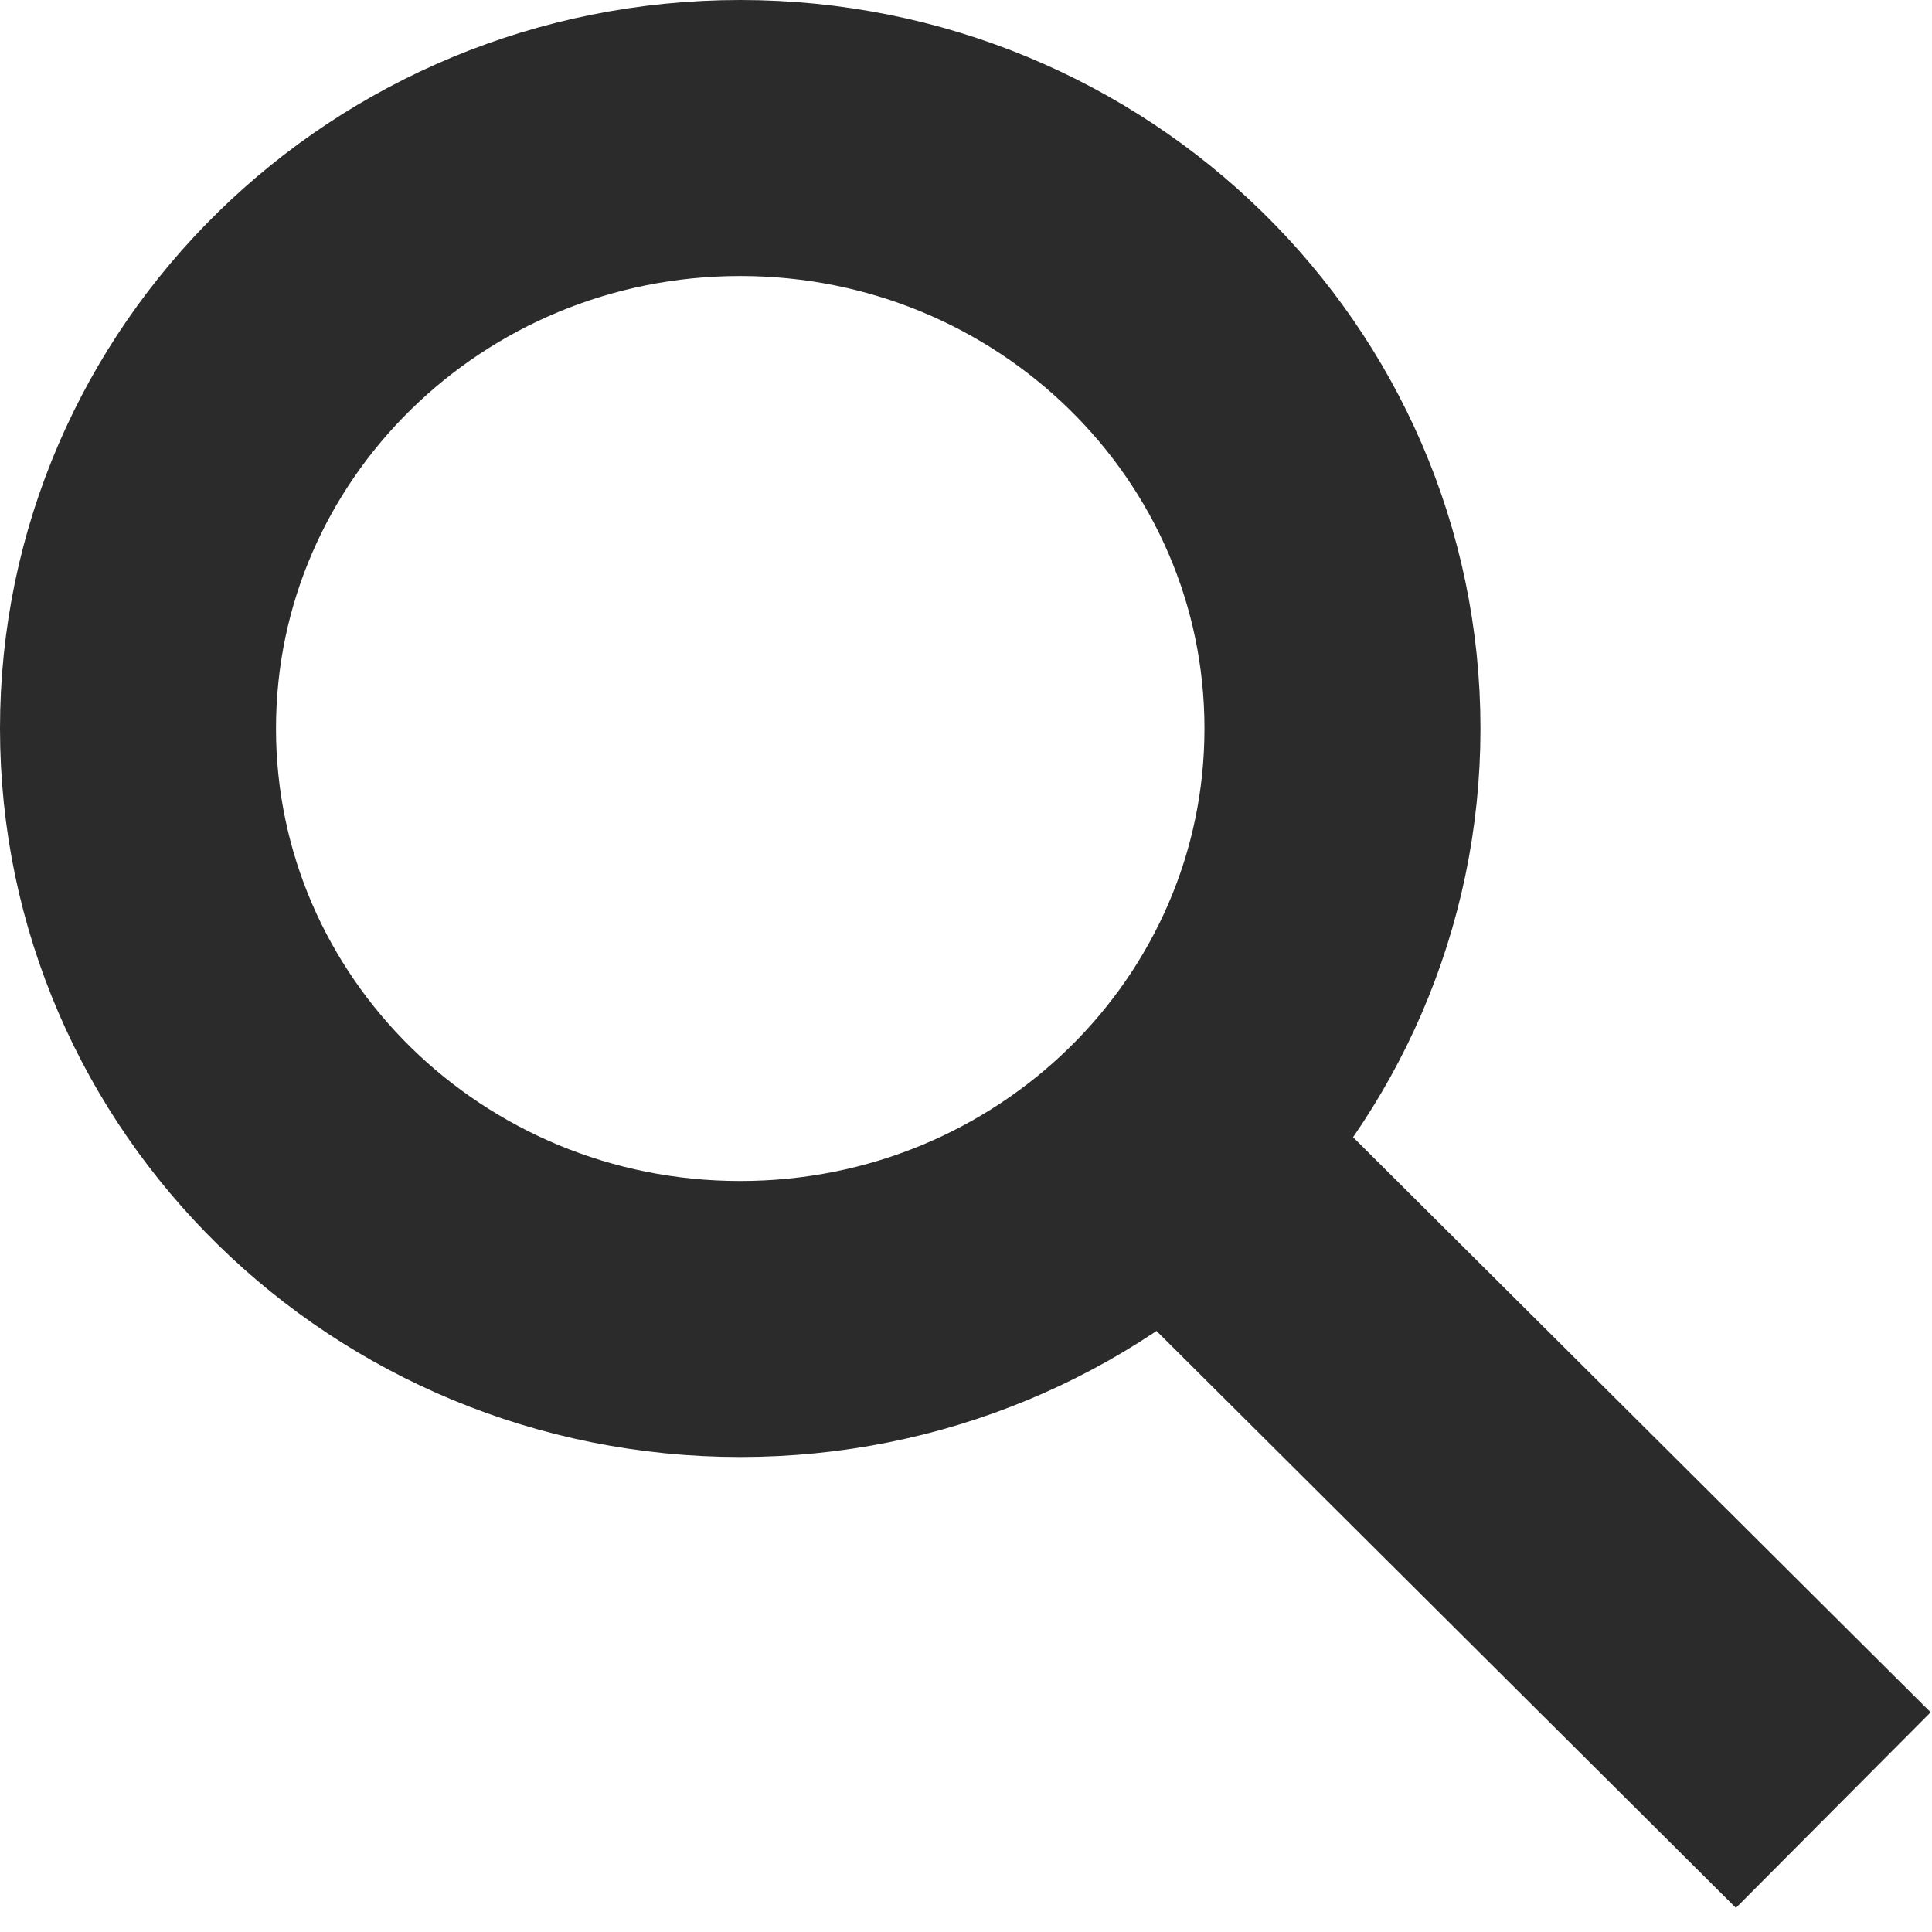
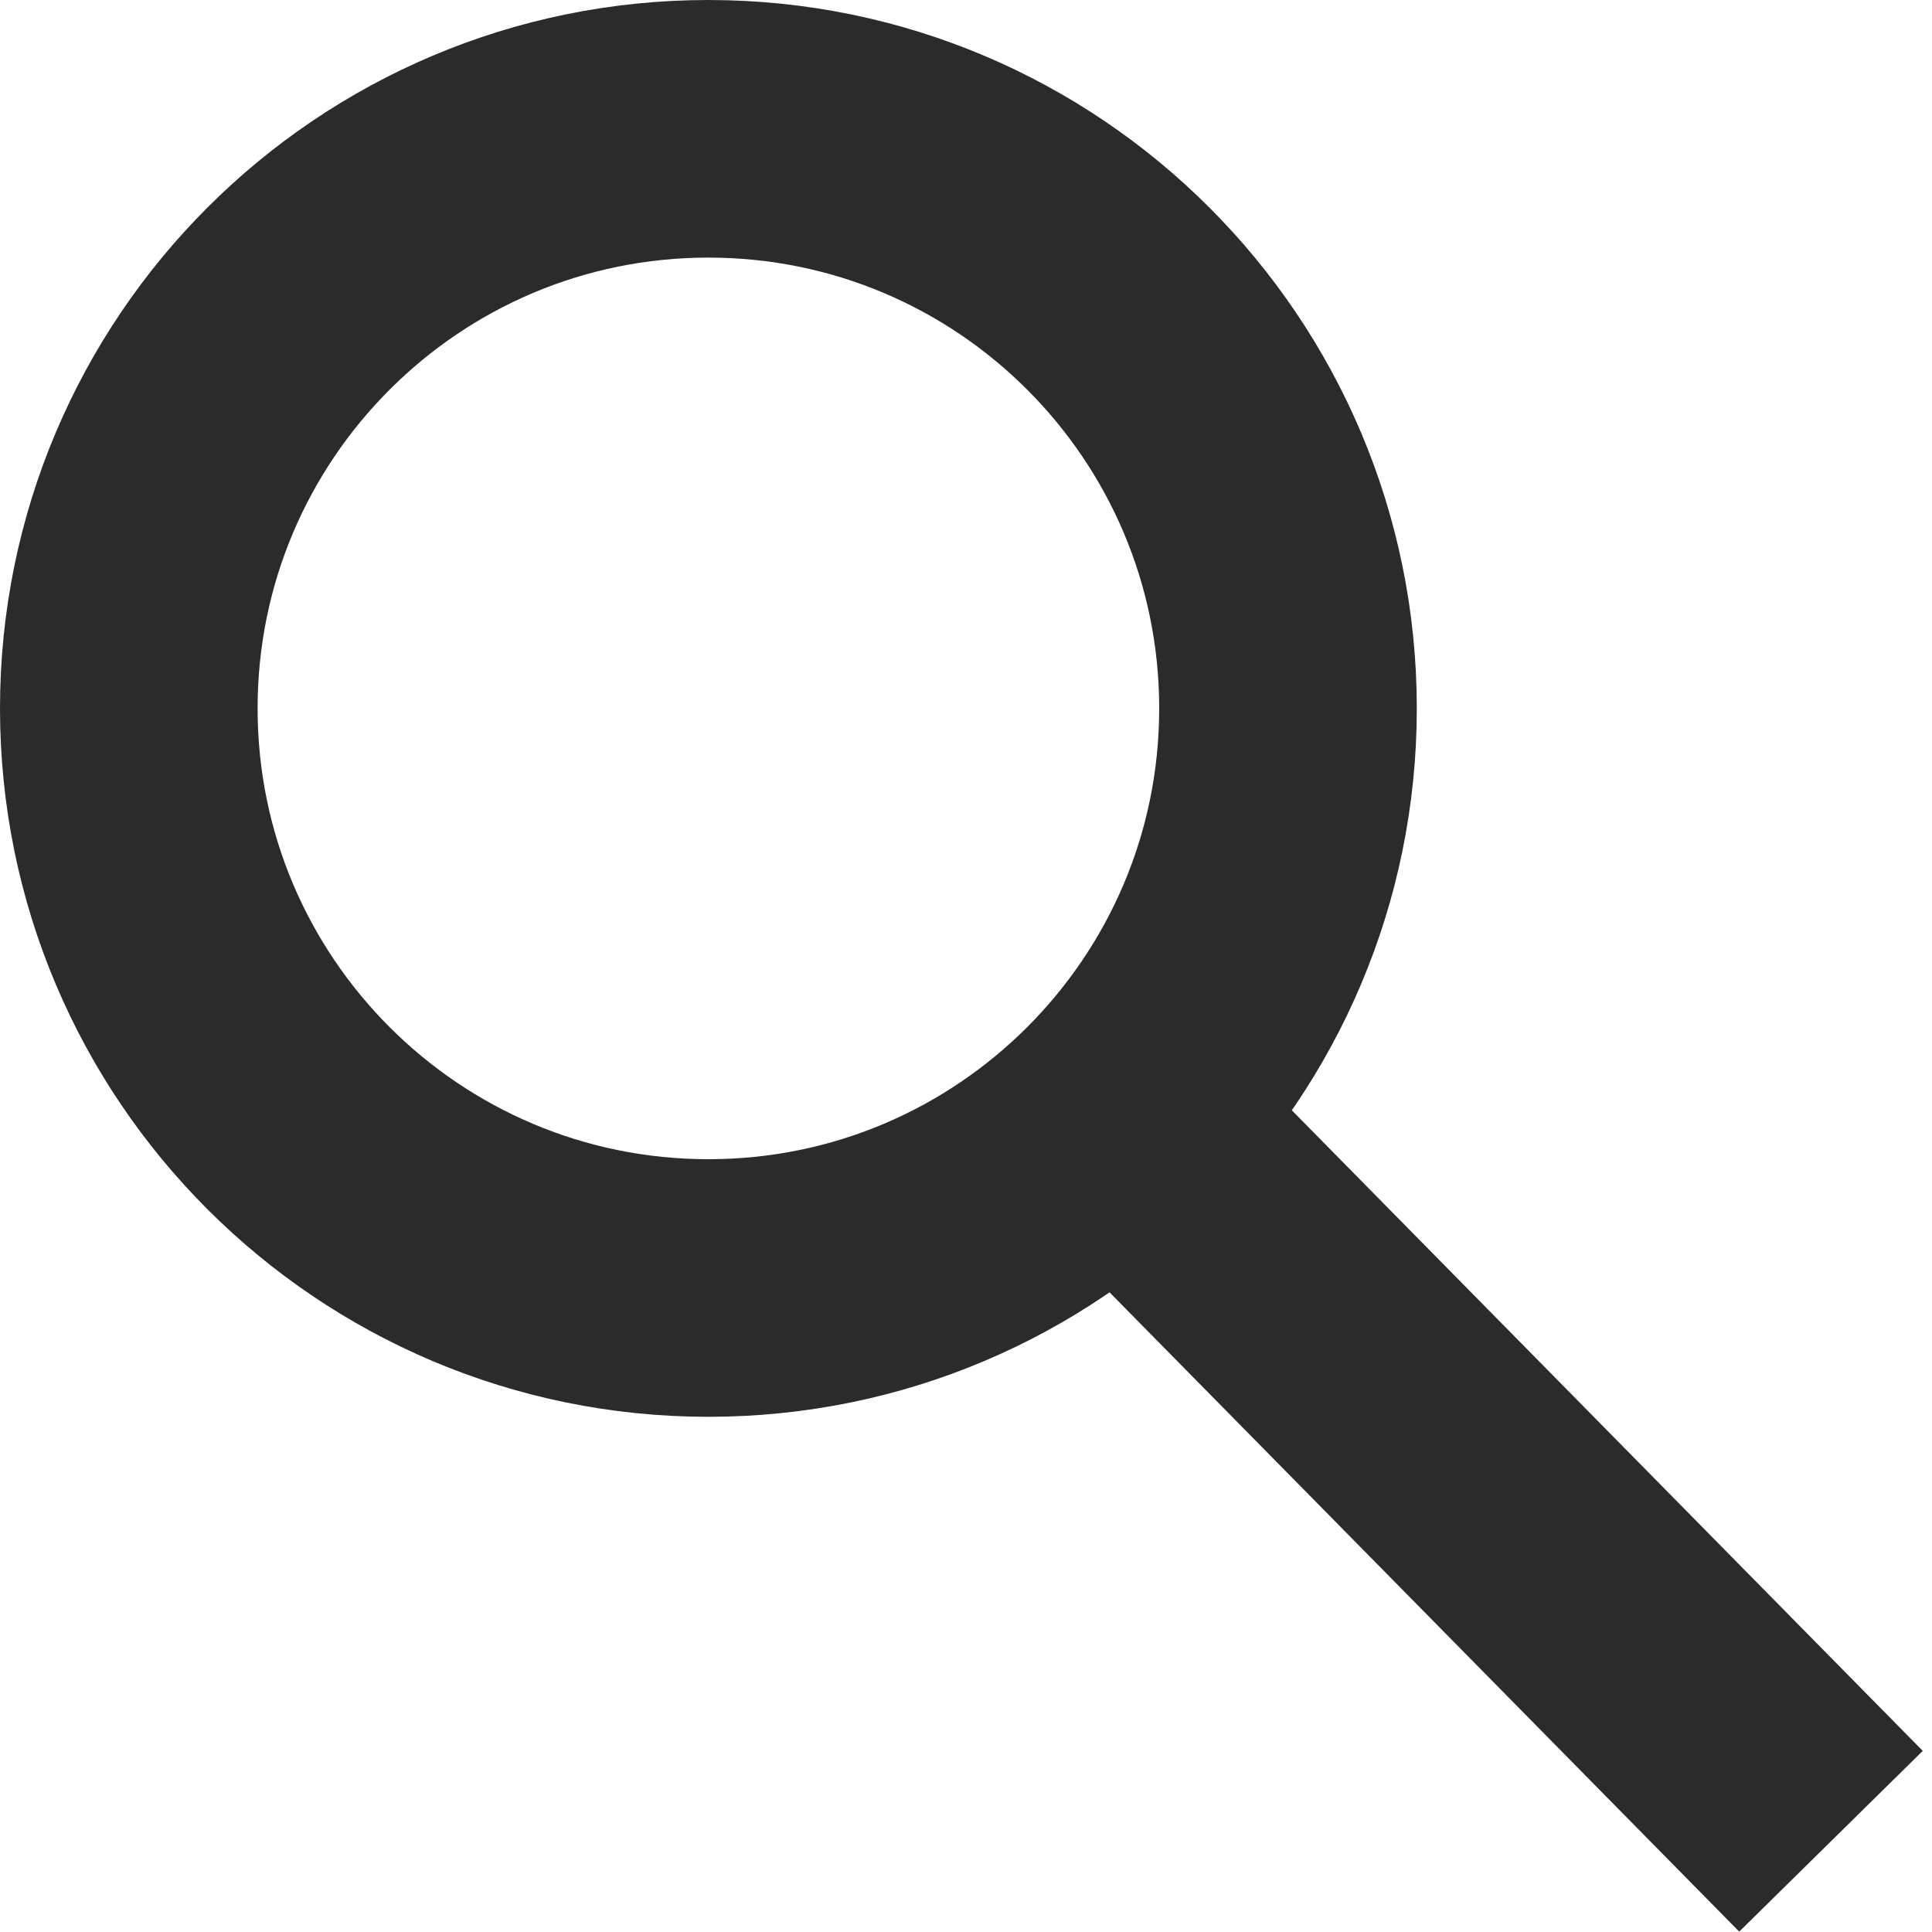
- <svg xmlns="http://www.w3.org/2000/svg" width="14px" height="14px" viewBox="0 0 14 14" version="1.1">
+ <svg xmlns="http://www.w3.org/2000/svg" width="15px" height="15px" viewBox="0 0 15 15" version="1.1">
  <g id="insight-mobile" stroke="none" stroke-width="1" fill="none" fill-rule="evenodd">
-     <g id="Mobile---landing-page" transform="translate(-23, -98)" stroke="#2B2B2B" stroke-width="2">
-       <g id="Body" transform="translate(0, 56)">
-         <g id="Search-bar" transform="translate(6, 26)">
-           <g id="Search-icon" transform="translate(18, 17)">
-             <ellipse id="Oval" cx="4.364" cy="4.279" rx="4.364" ry="4.279" />
-             <path d="M7.636,7.488 L11.576,11.411" id="Line-2" stroke-linecap="square" />
+     <g id="Mobile---landing-page" transform="translate(-27, -108)" stroke="#2B2B2B" stroke-width="2">
+       <g id="Body" transform="translate(0, 64)">
+         <g id="Search-bar" transform="translate(6, 24)">
+           <g id="Search-icon" transform="translate(22, 21)">
+             <circle id="Oval" cx="4.5" cy="4.5" r="4.5" />
+             <path d="M8,8 L12.514,12.583" id="Line-2" stroke-linecap="square" />
          </g>
        </g>
      </g>
    </g>
  </g>
</svg>
